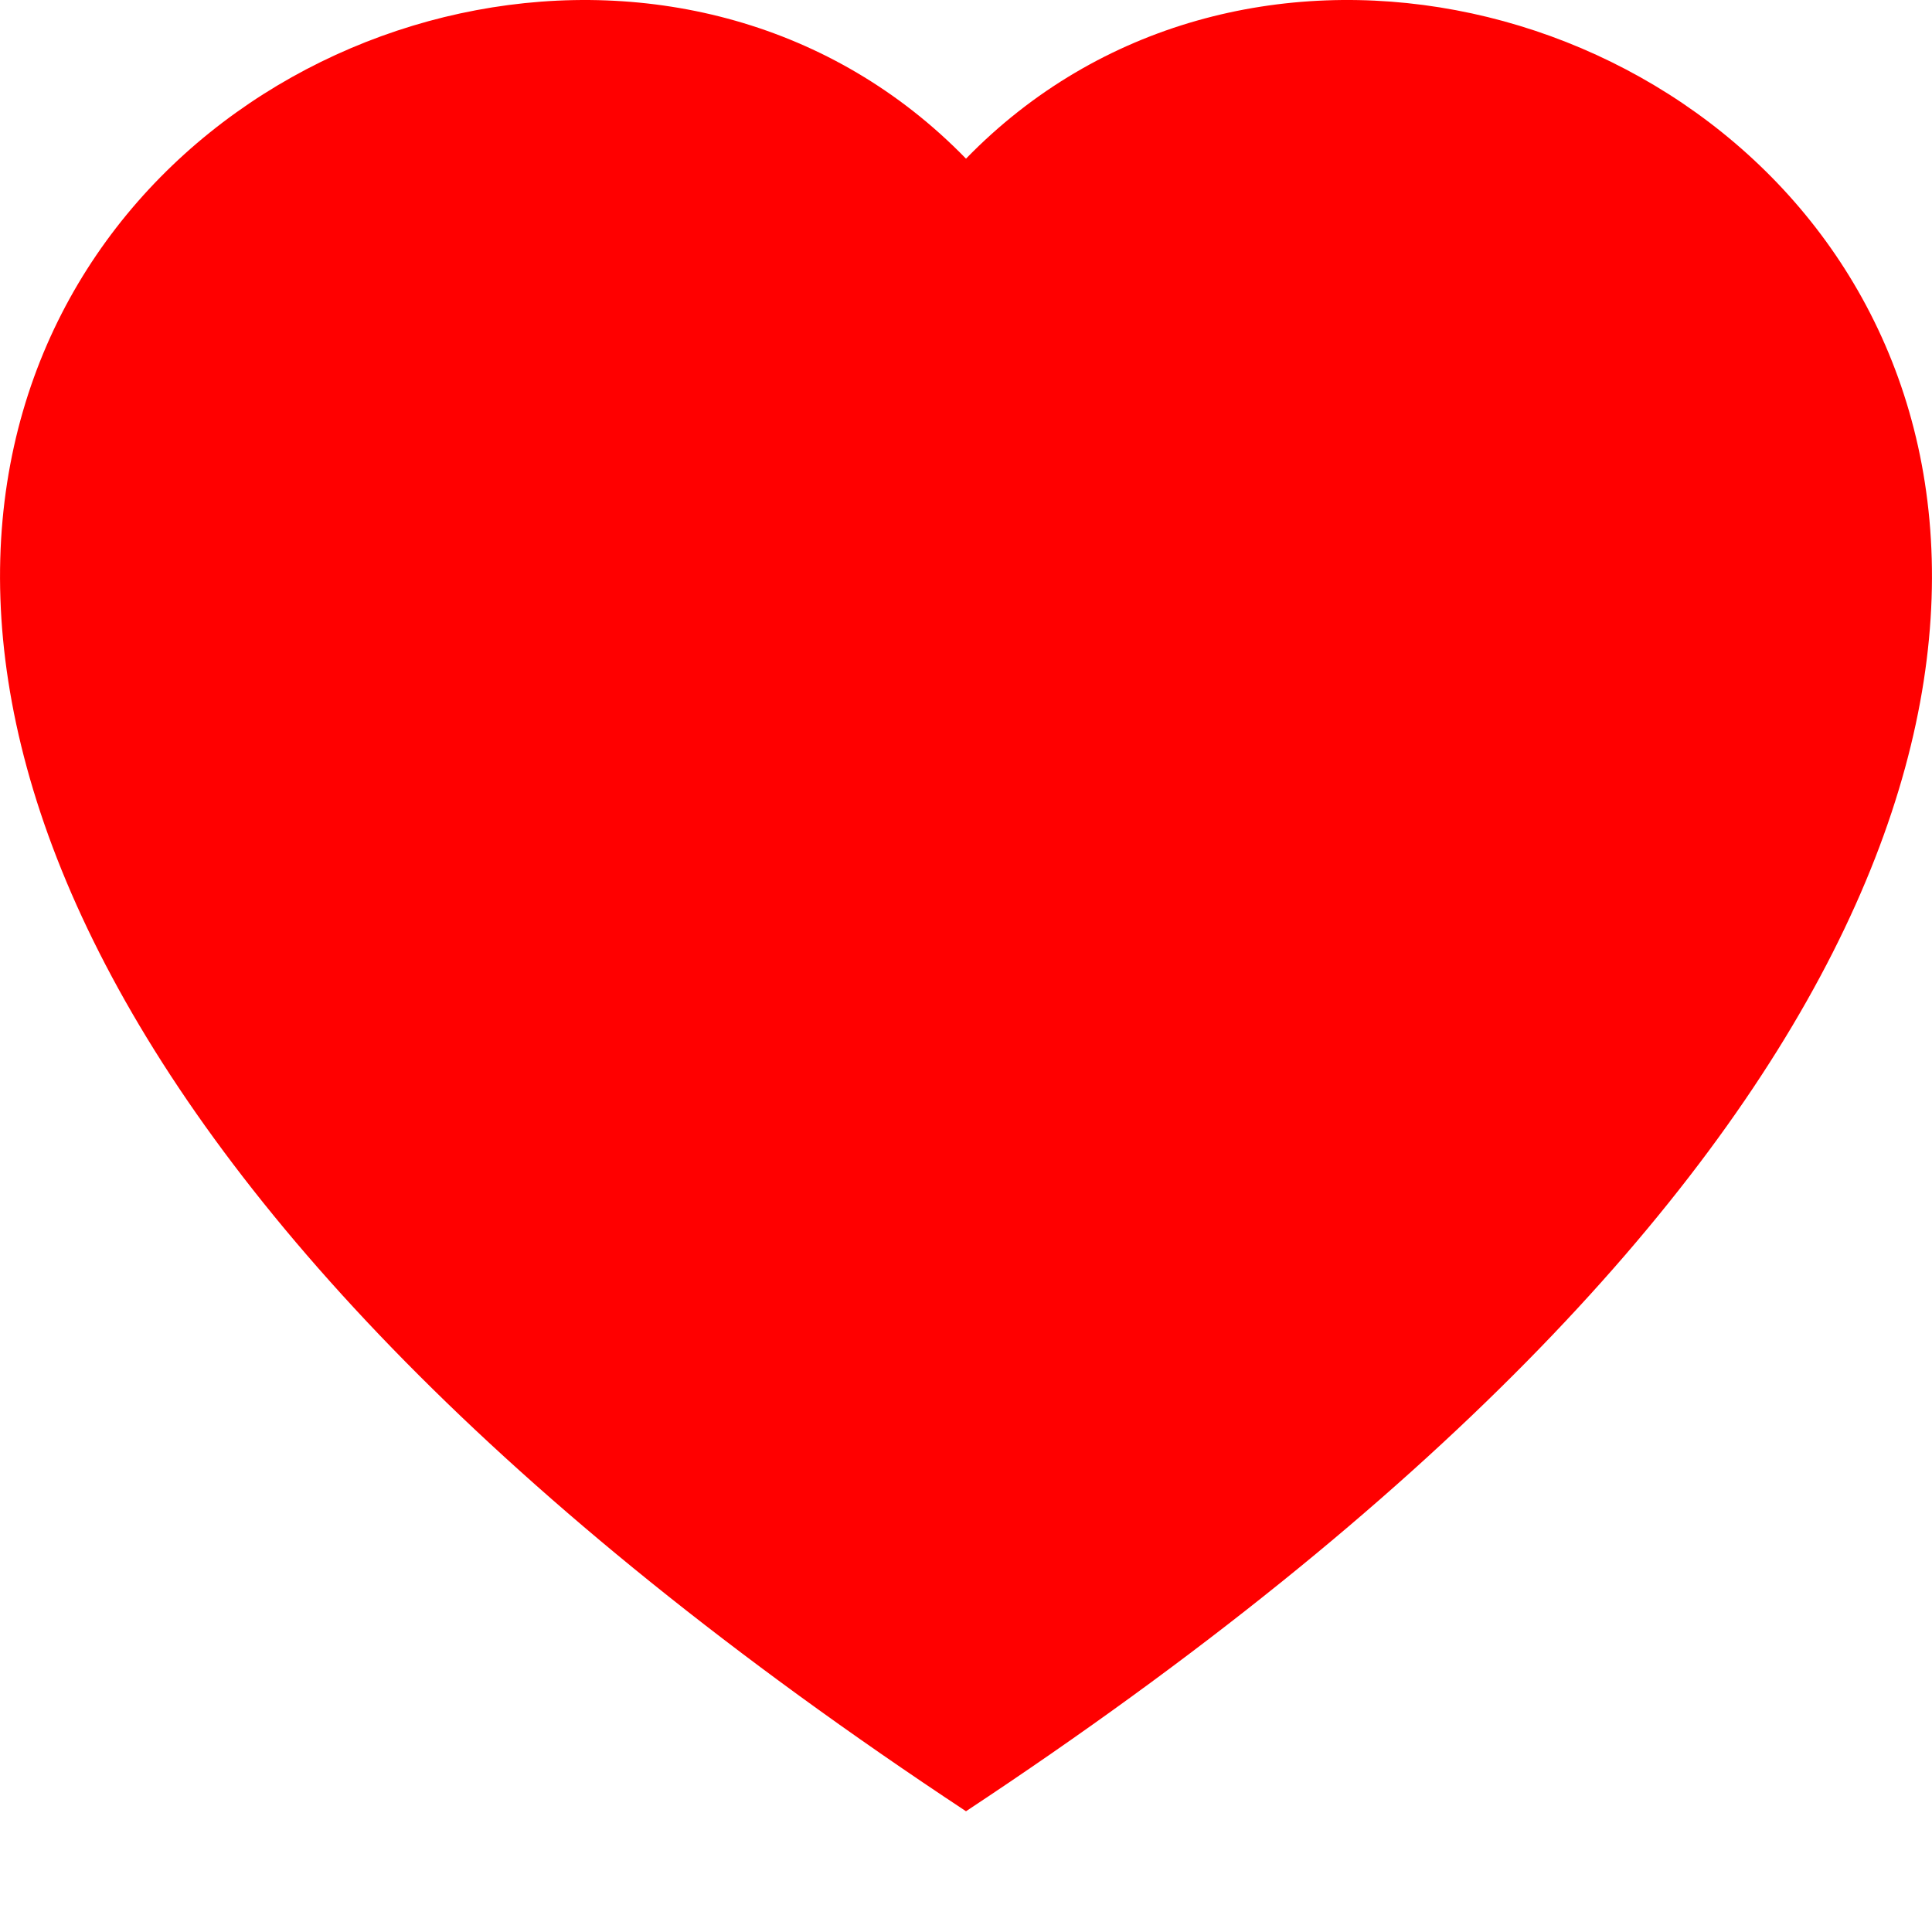
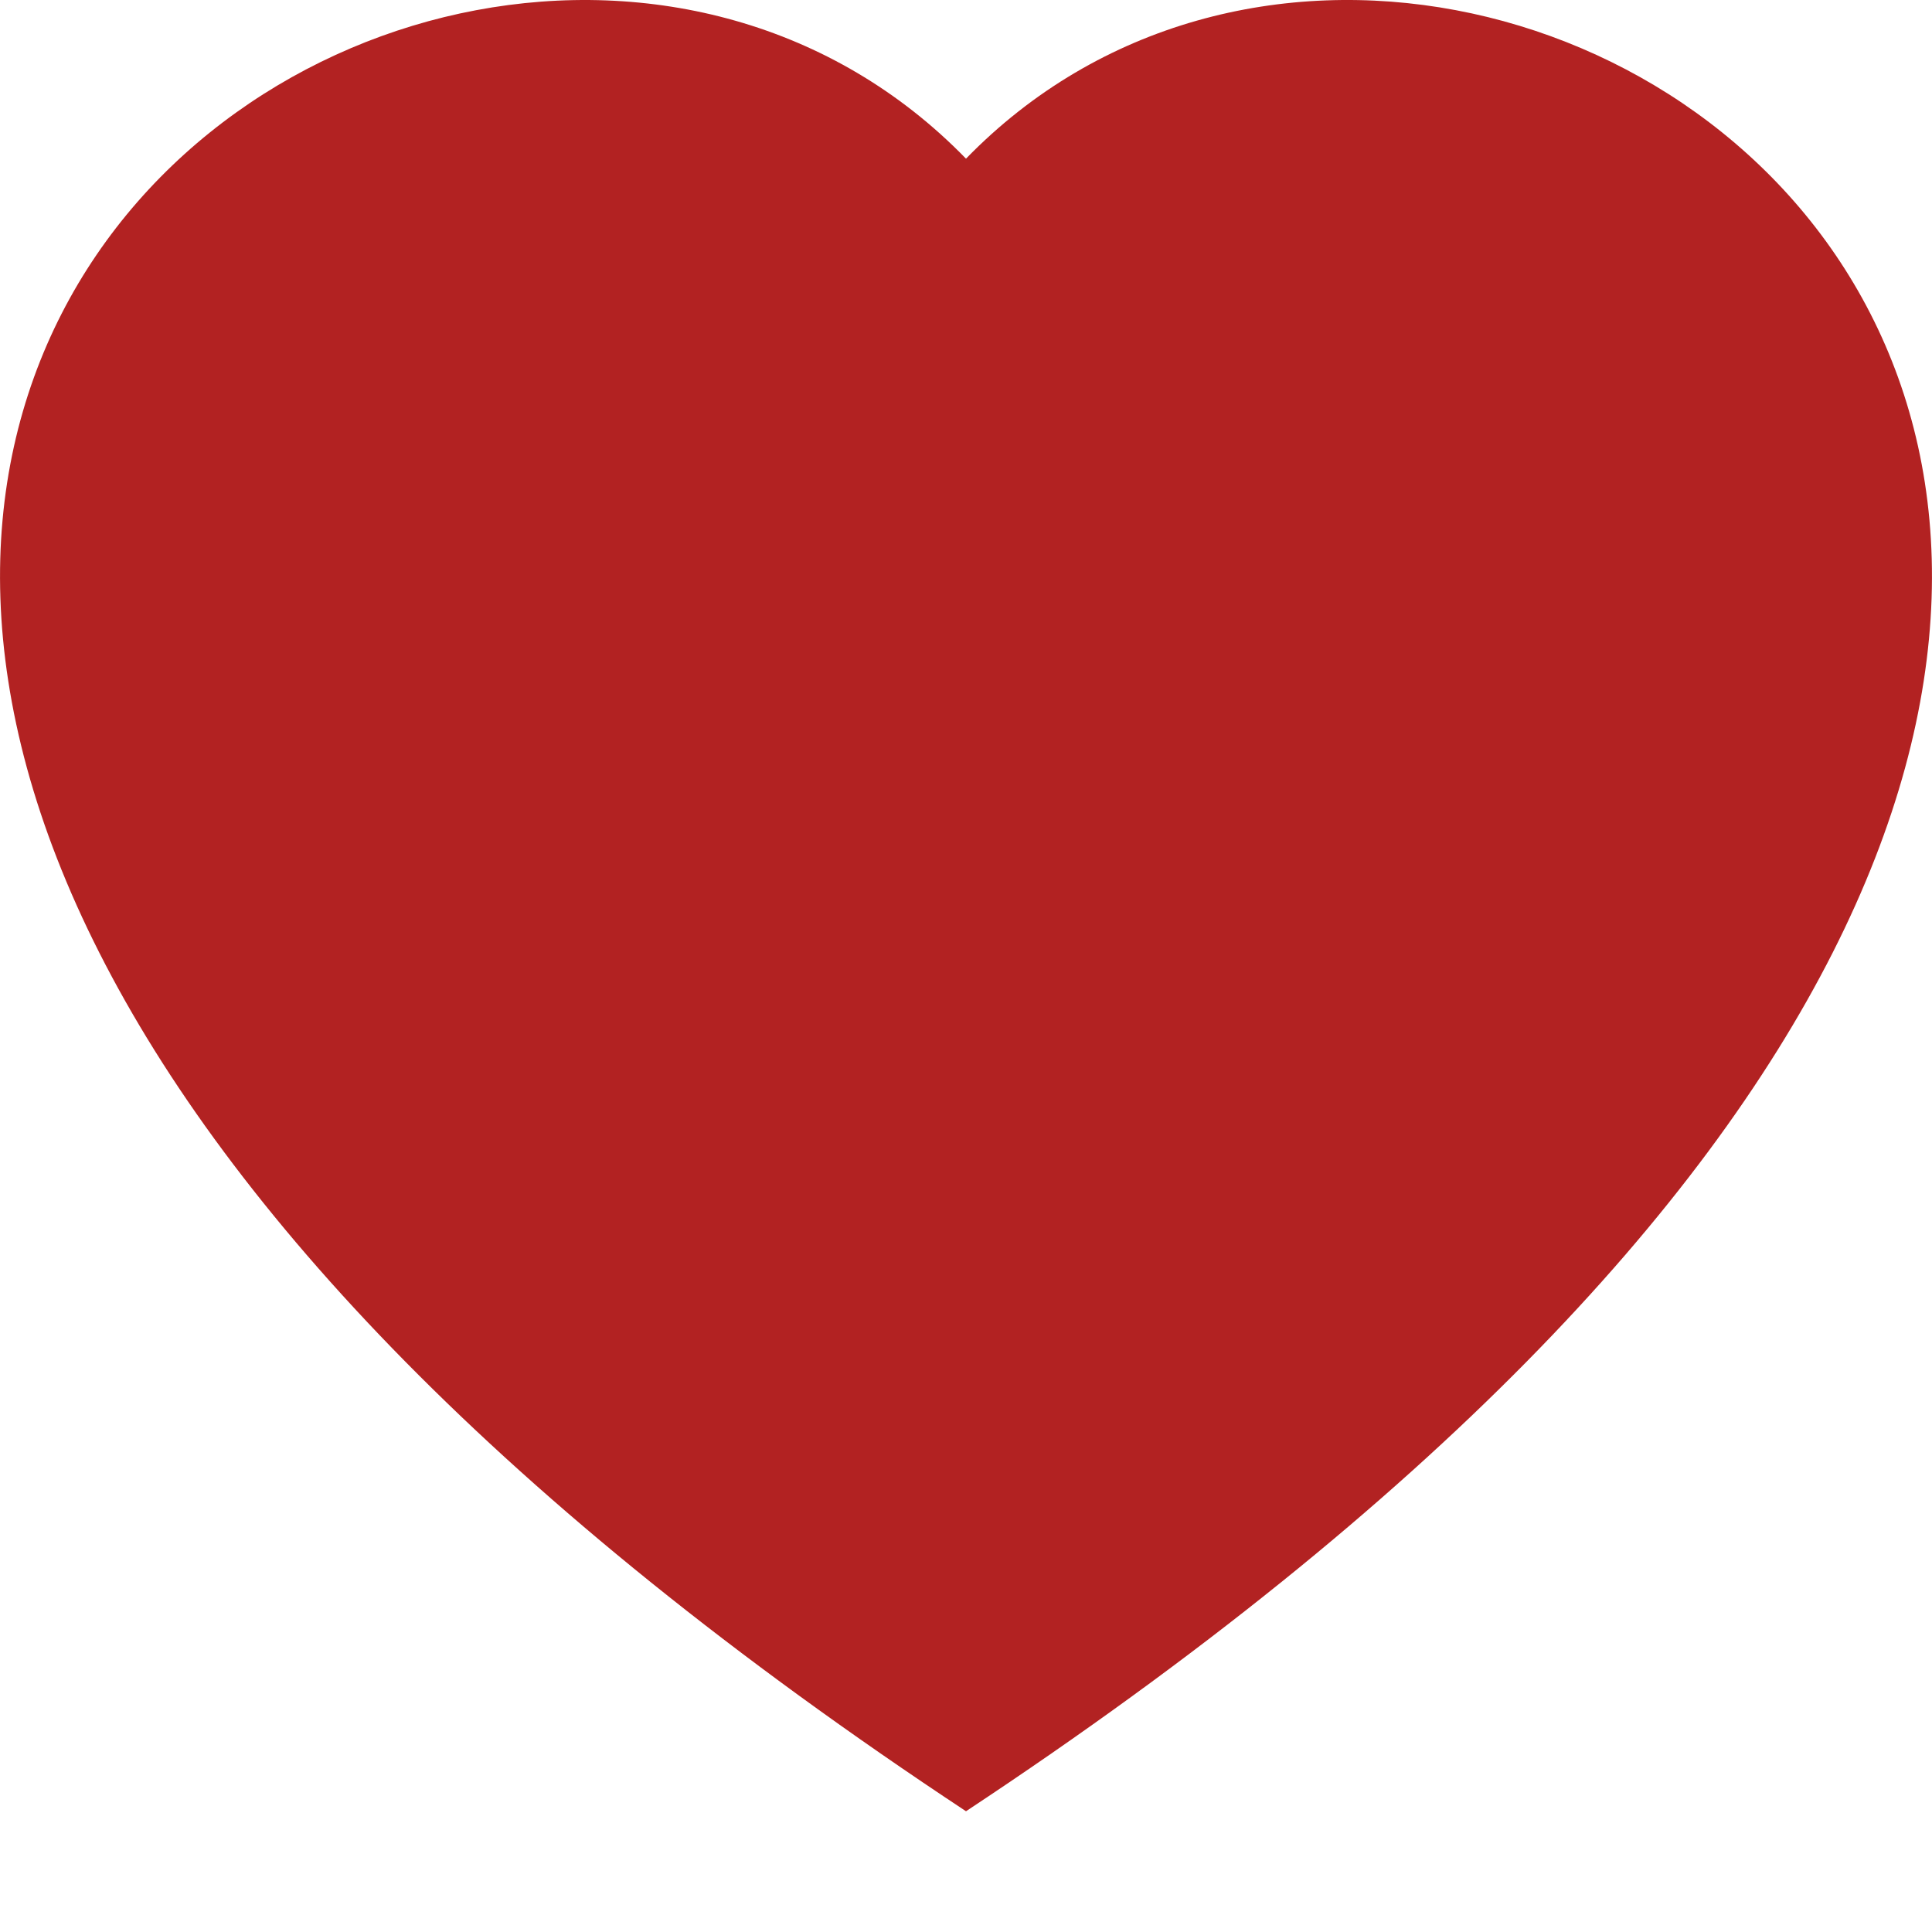
- <svg xmlns="http://www.w3.org/2000/svg" width="16" height="16" fill="red" class="bi bi-heart-fill" viewBox="0 0 16 16">
+ <svg xmlns="http://www.w3.org/2000/svg" width="16" height="16" fill="#b22222" class="bi bi-heart-fill" viewBox="0 0 16 16">
  <path fill-rule="evenodd" d="M8 1.314C12.438-3.248 23.534 4.735 8 15-7.534 4.736 3.562-3.248 8 1.314z" />
</svg>
